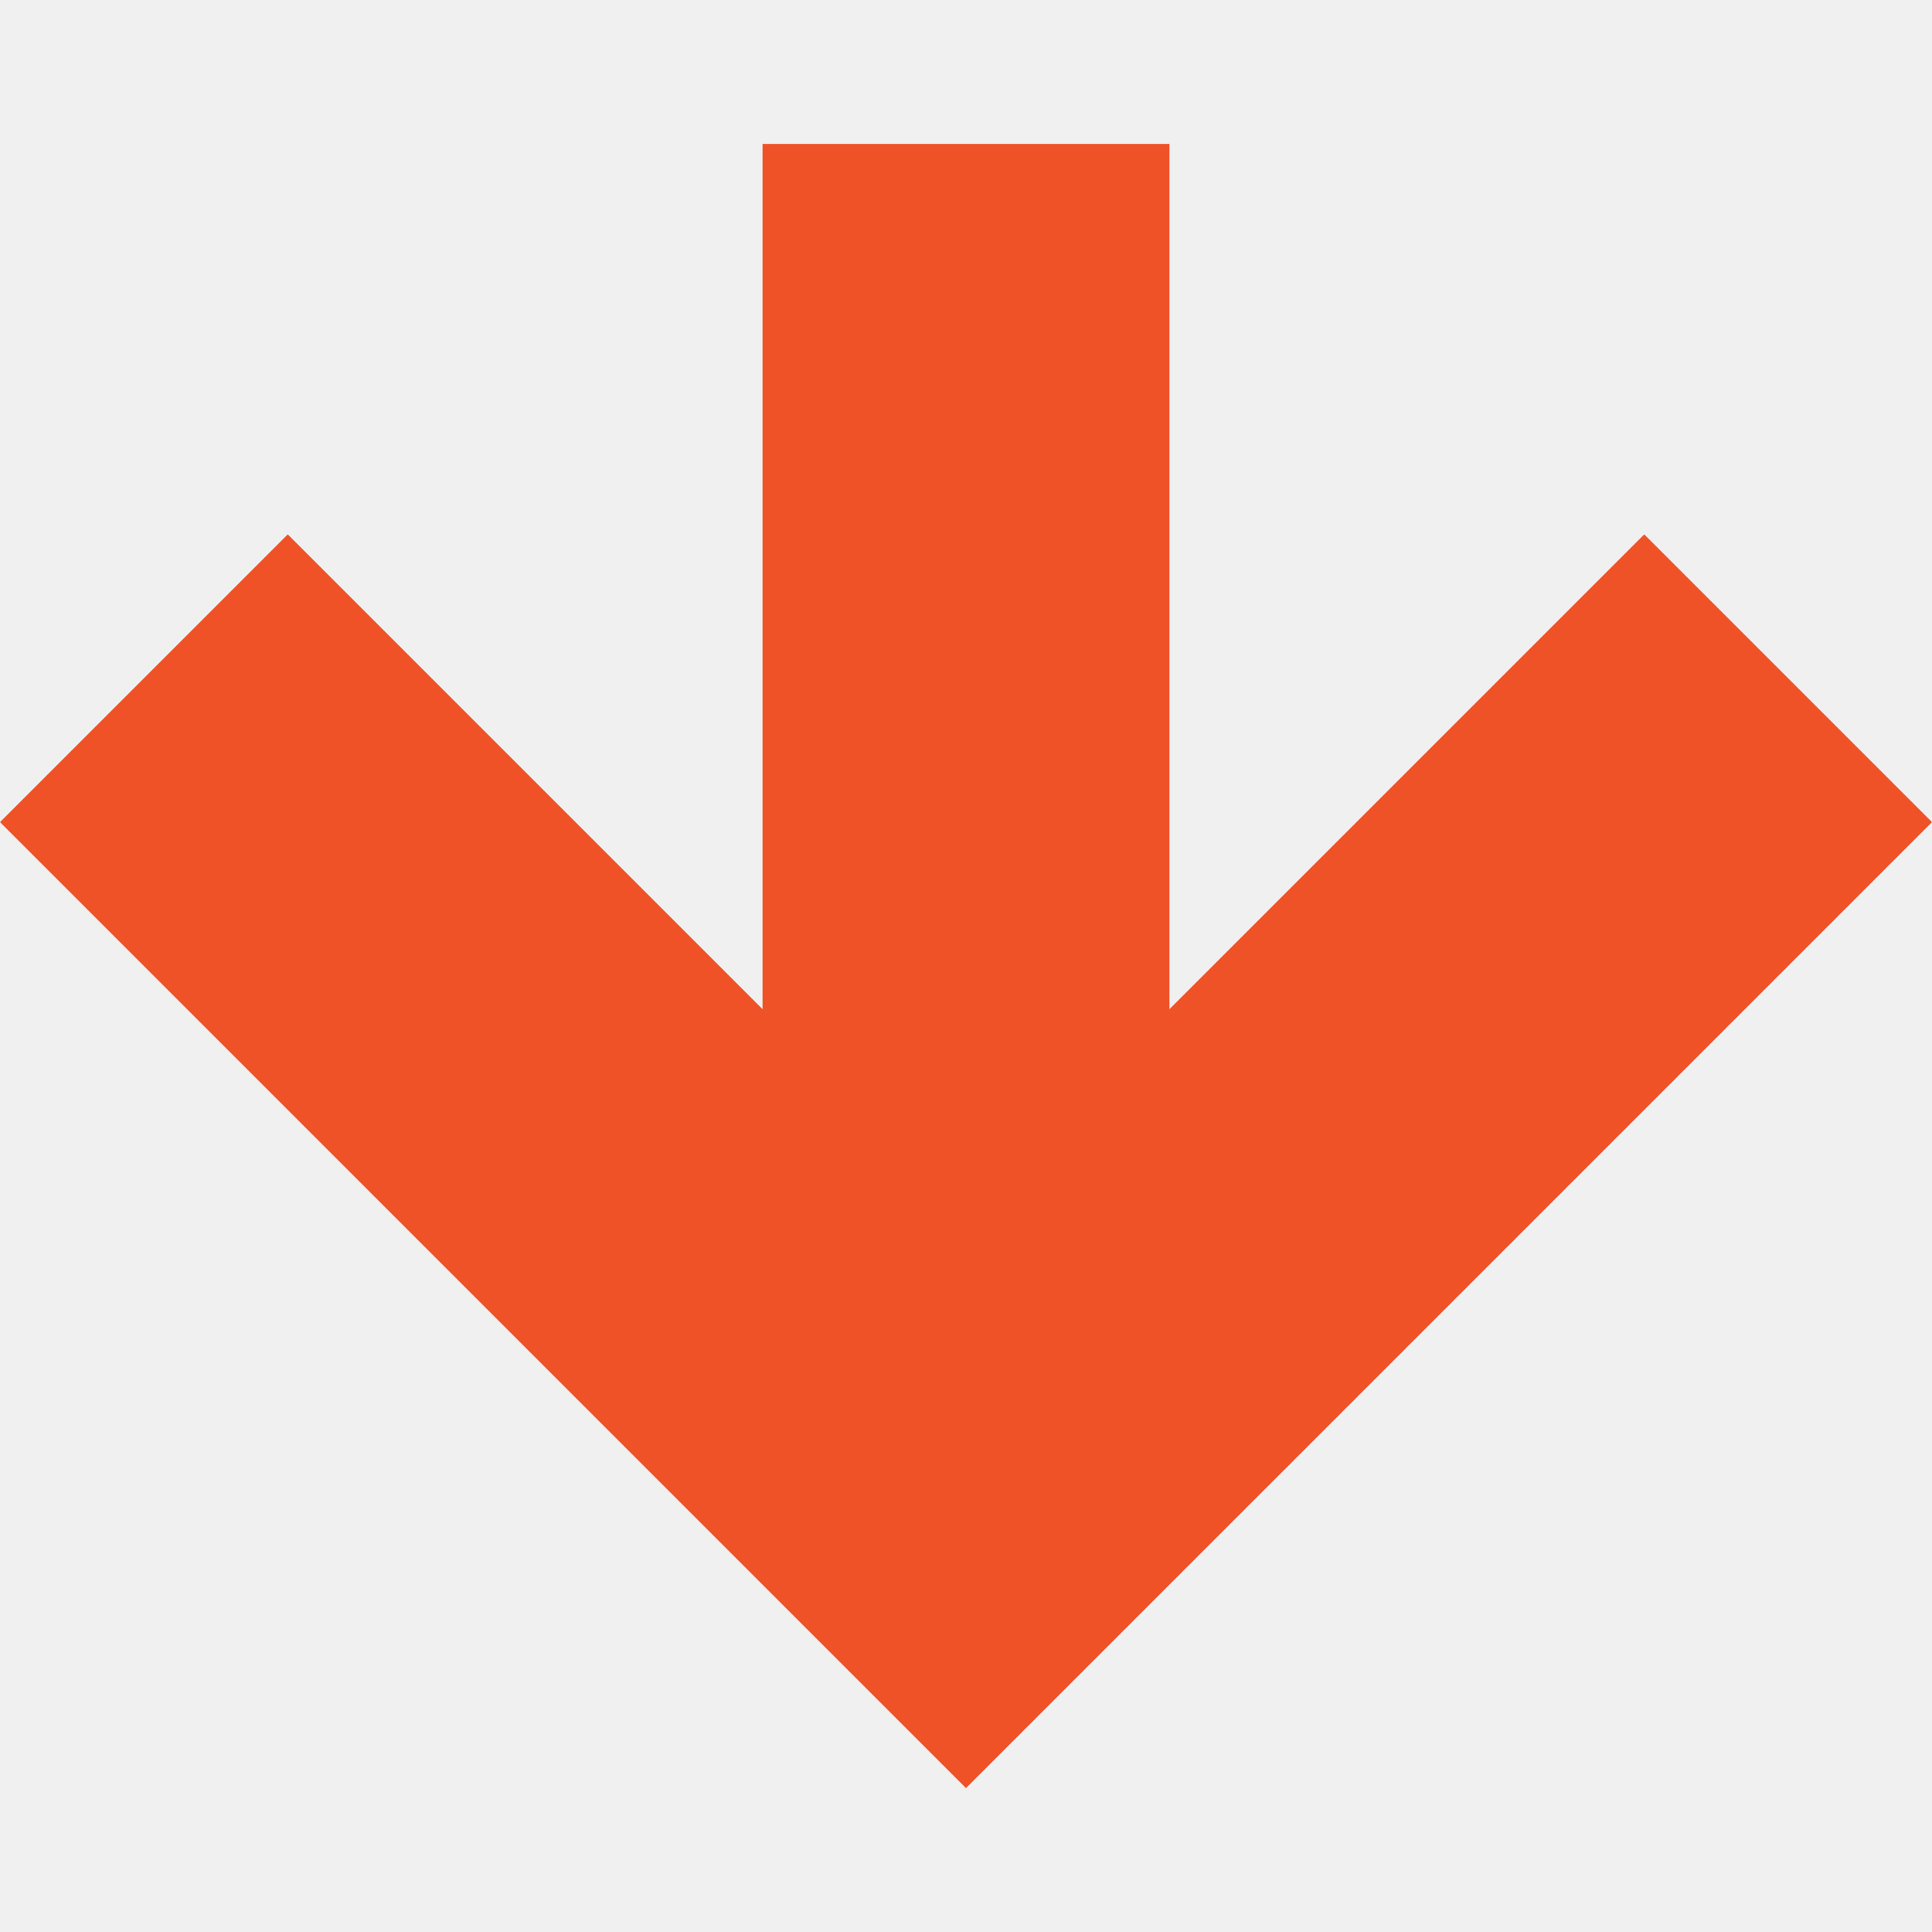
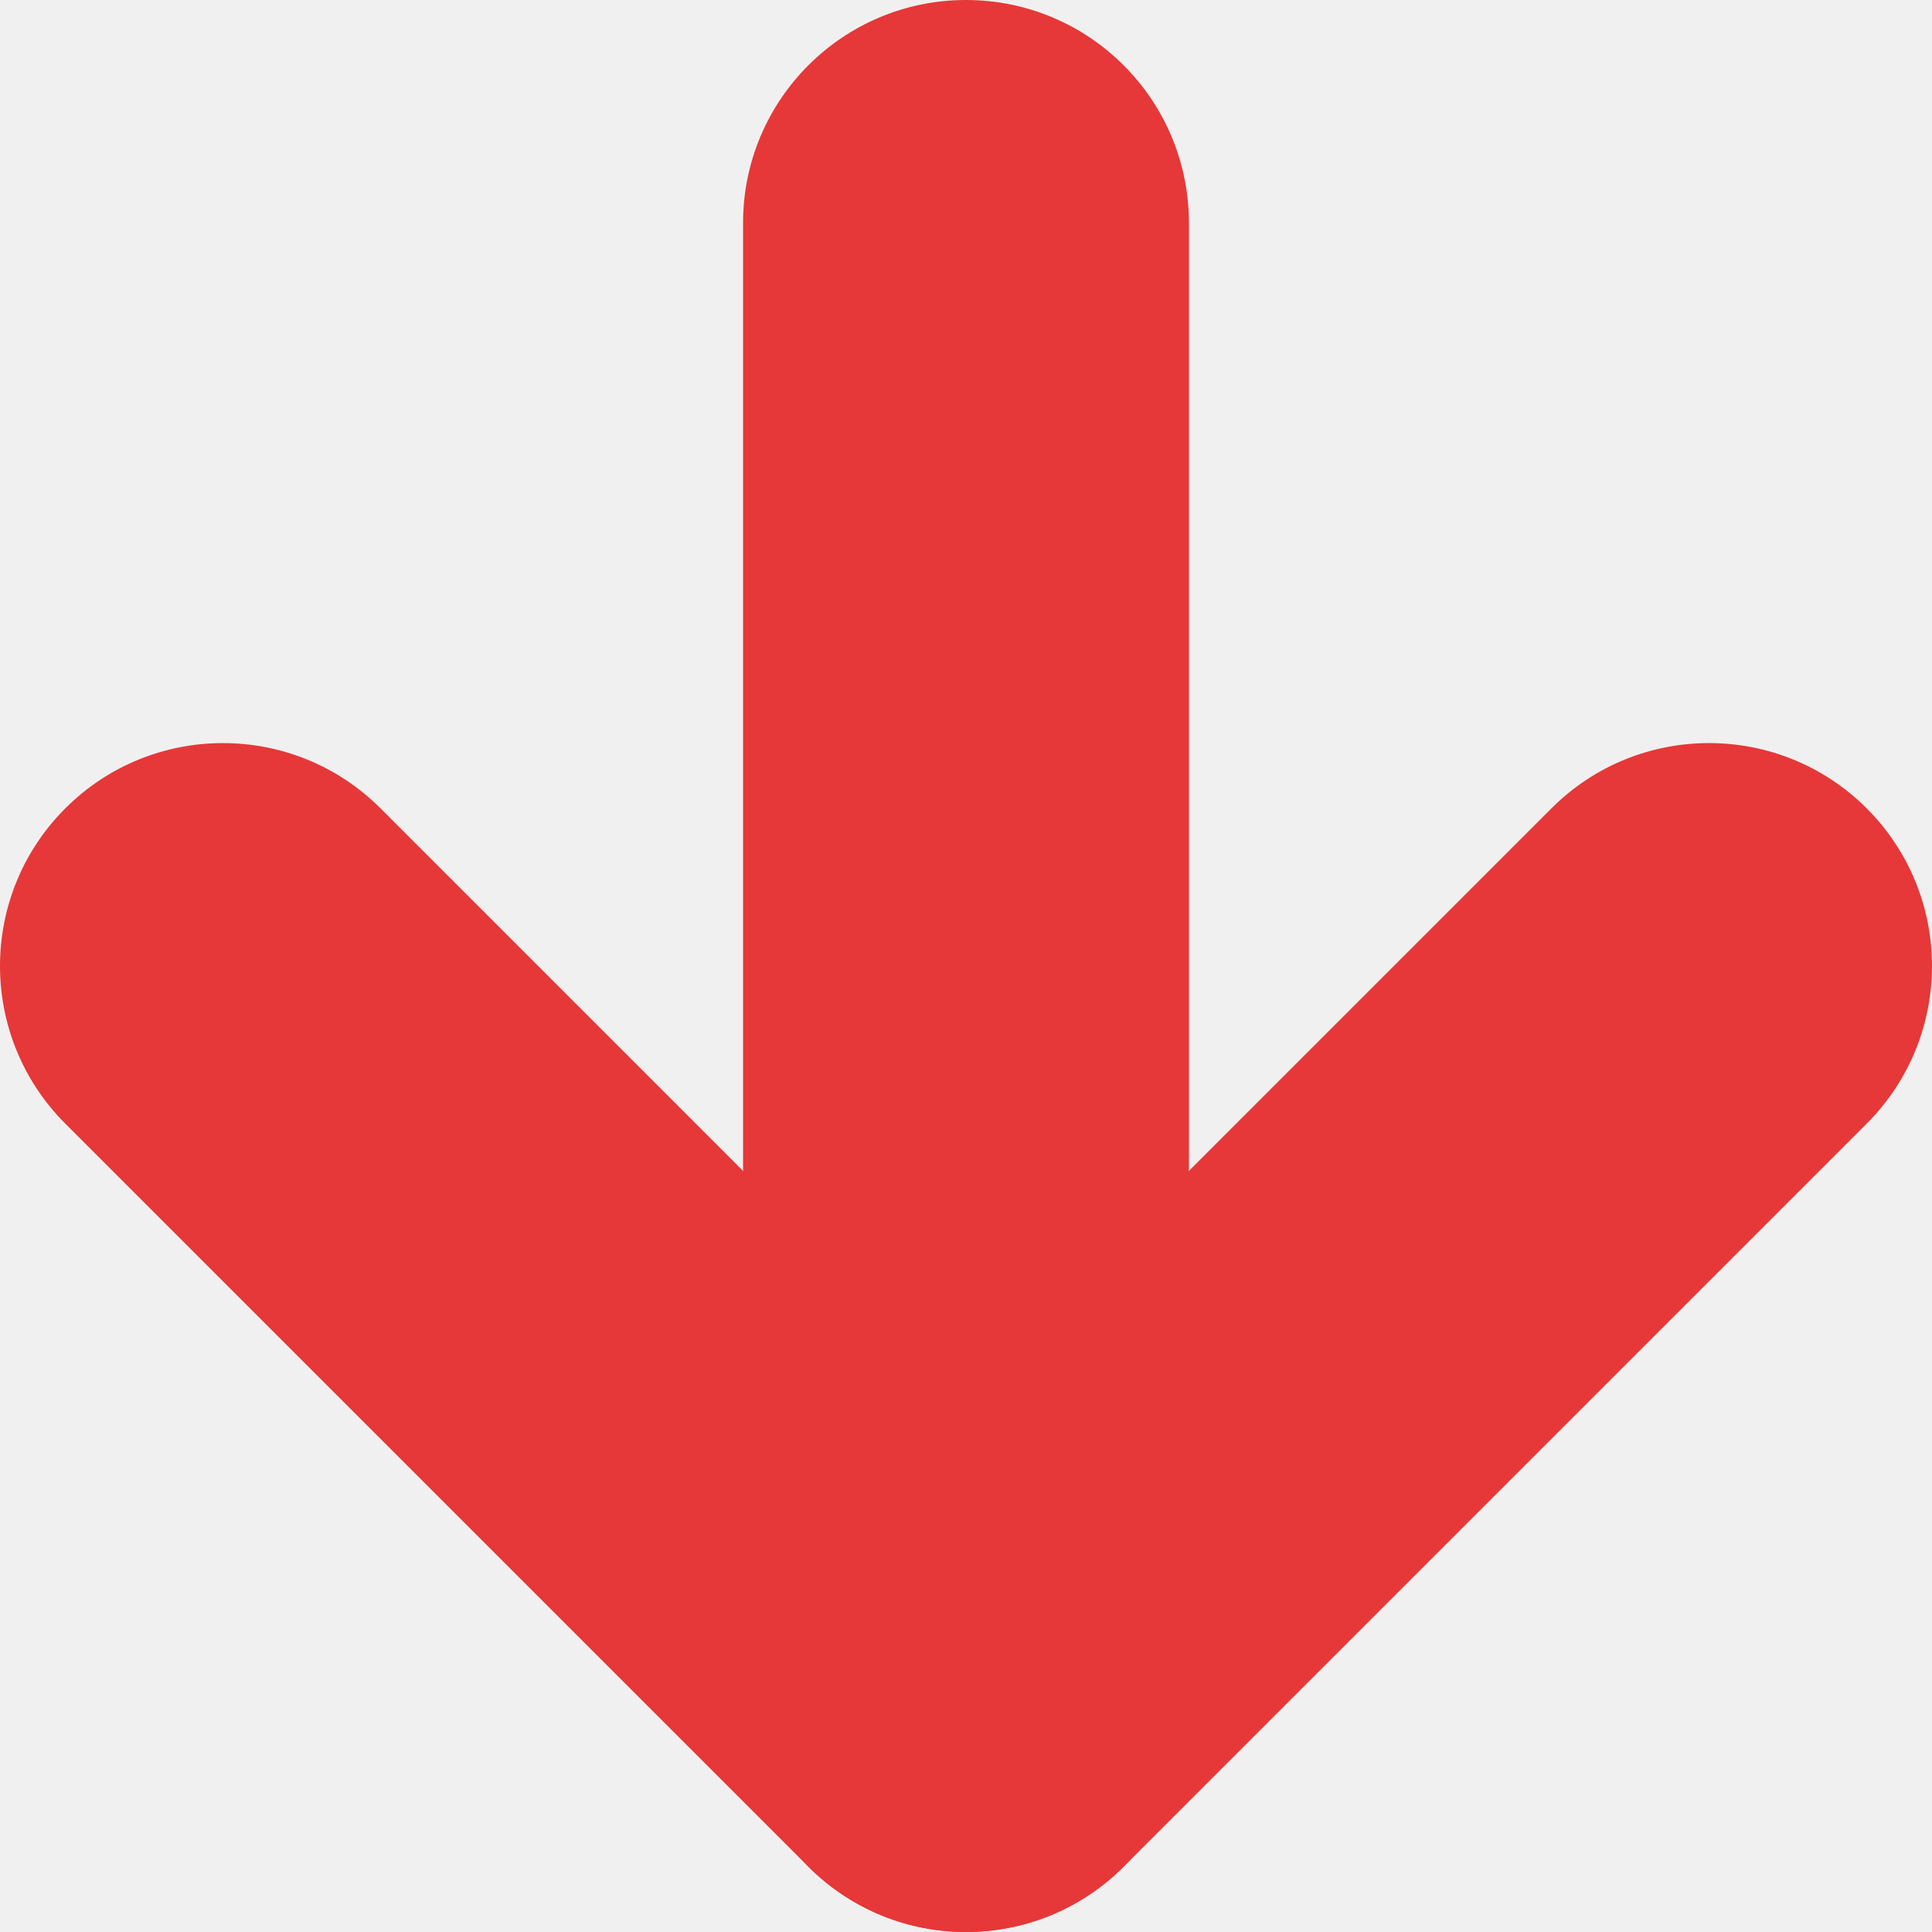
- <svg xmlns="http://www.w3.org/2000/svg" version="1.1" id="Layer_1" x="0px" y="0px" viewBox="0 0 512 512" style="enable-background:new 0 0 512 512;" xml:space="preserve">
-   <polygon style="fill:#F05228;" points="435.74,141.614 309.921,267.433 309.921,38.131 202.079,38.131 202.079,267.436   76.26,141.614 0,217.869 255.997,473.869 512,217.869 " />
-   <g>
- </g>
-   <g>
- </g>
-   <g>
- </g>
-   <g>
- </g>
-   <g>
- </g>
-   <g>
- </g>
-   <g>
- </g>
-   <g>
- </g>
-   <g>
- </g>
-   <g>
- </g>
-   <g>
- </g>
-   <g>
- </g>
-   <g>
- </g>
-   <g>
- </g>
-   <g>
- </g>
+ <svg xmlns="http://www.w3.org/2000/svg" width="512" height="512" viewBox="0 0 512 512" fill="none">
+   <g clip-path="url(#clip0_9_7288)">
+     <path d="M255.997 -5.16494e-06C288.624 -2.31259e-06 315.077 26.453 315.077 59.08L315.077 452.923C315.077 485.55 288.624 512 255.997 512C223.37 512 196.92 485.55 196.92 452.923L196.92 59.08C196.92 26.452 223.37 -8.01728e-06 255.997 -5.16494e-06Z" fill="#E63838" />
+     <path d="M59.074 196.925C74.193 196.925 89.315 202.69 100.843 214.226L255.994 369.372L411.146 214.226C434.214 191.153 471.623 191.153 494.692 214.226C517.765 237.299 517.765 274.703 494.692 297.777L297.772 494.695C274.704 517.768 237.295 517.768 214.229 494.695L17.304 297.775C-5.767 274.702 -5.767 237.298 17.304 214.224C28.841 202.691 43.96 196.925 59.074 196.925Z" fill="#E63838" />
+   </g>
+   <defs>
+     <clipPath id="clip0_9_7288">
+       <rect width="512" height="512" fill="white" />
+     </clipPath>
+   </defs>
</svg>
